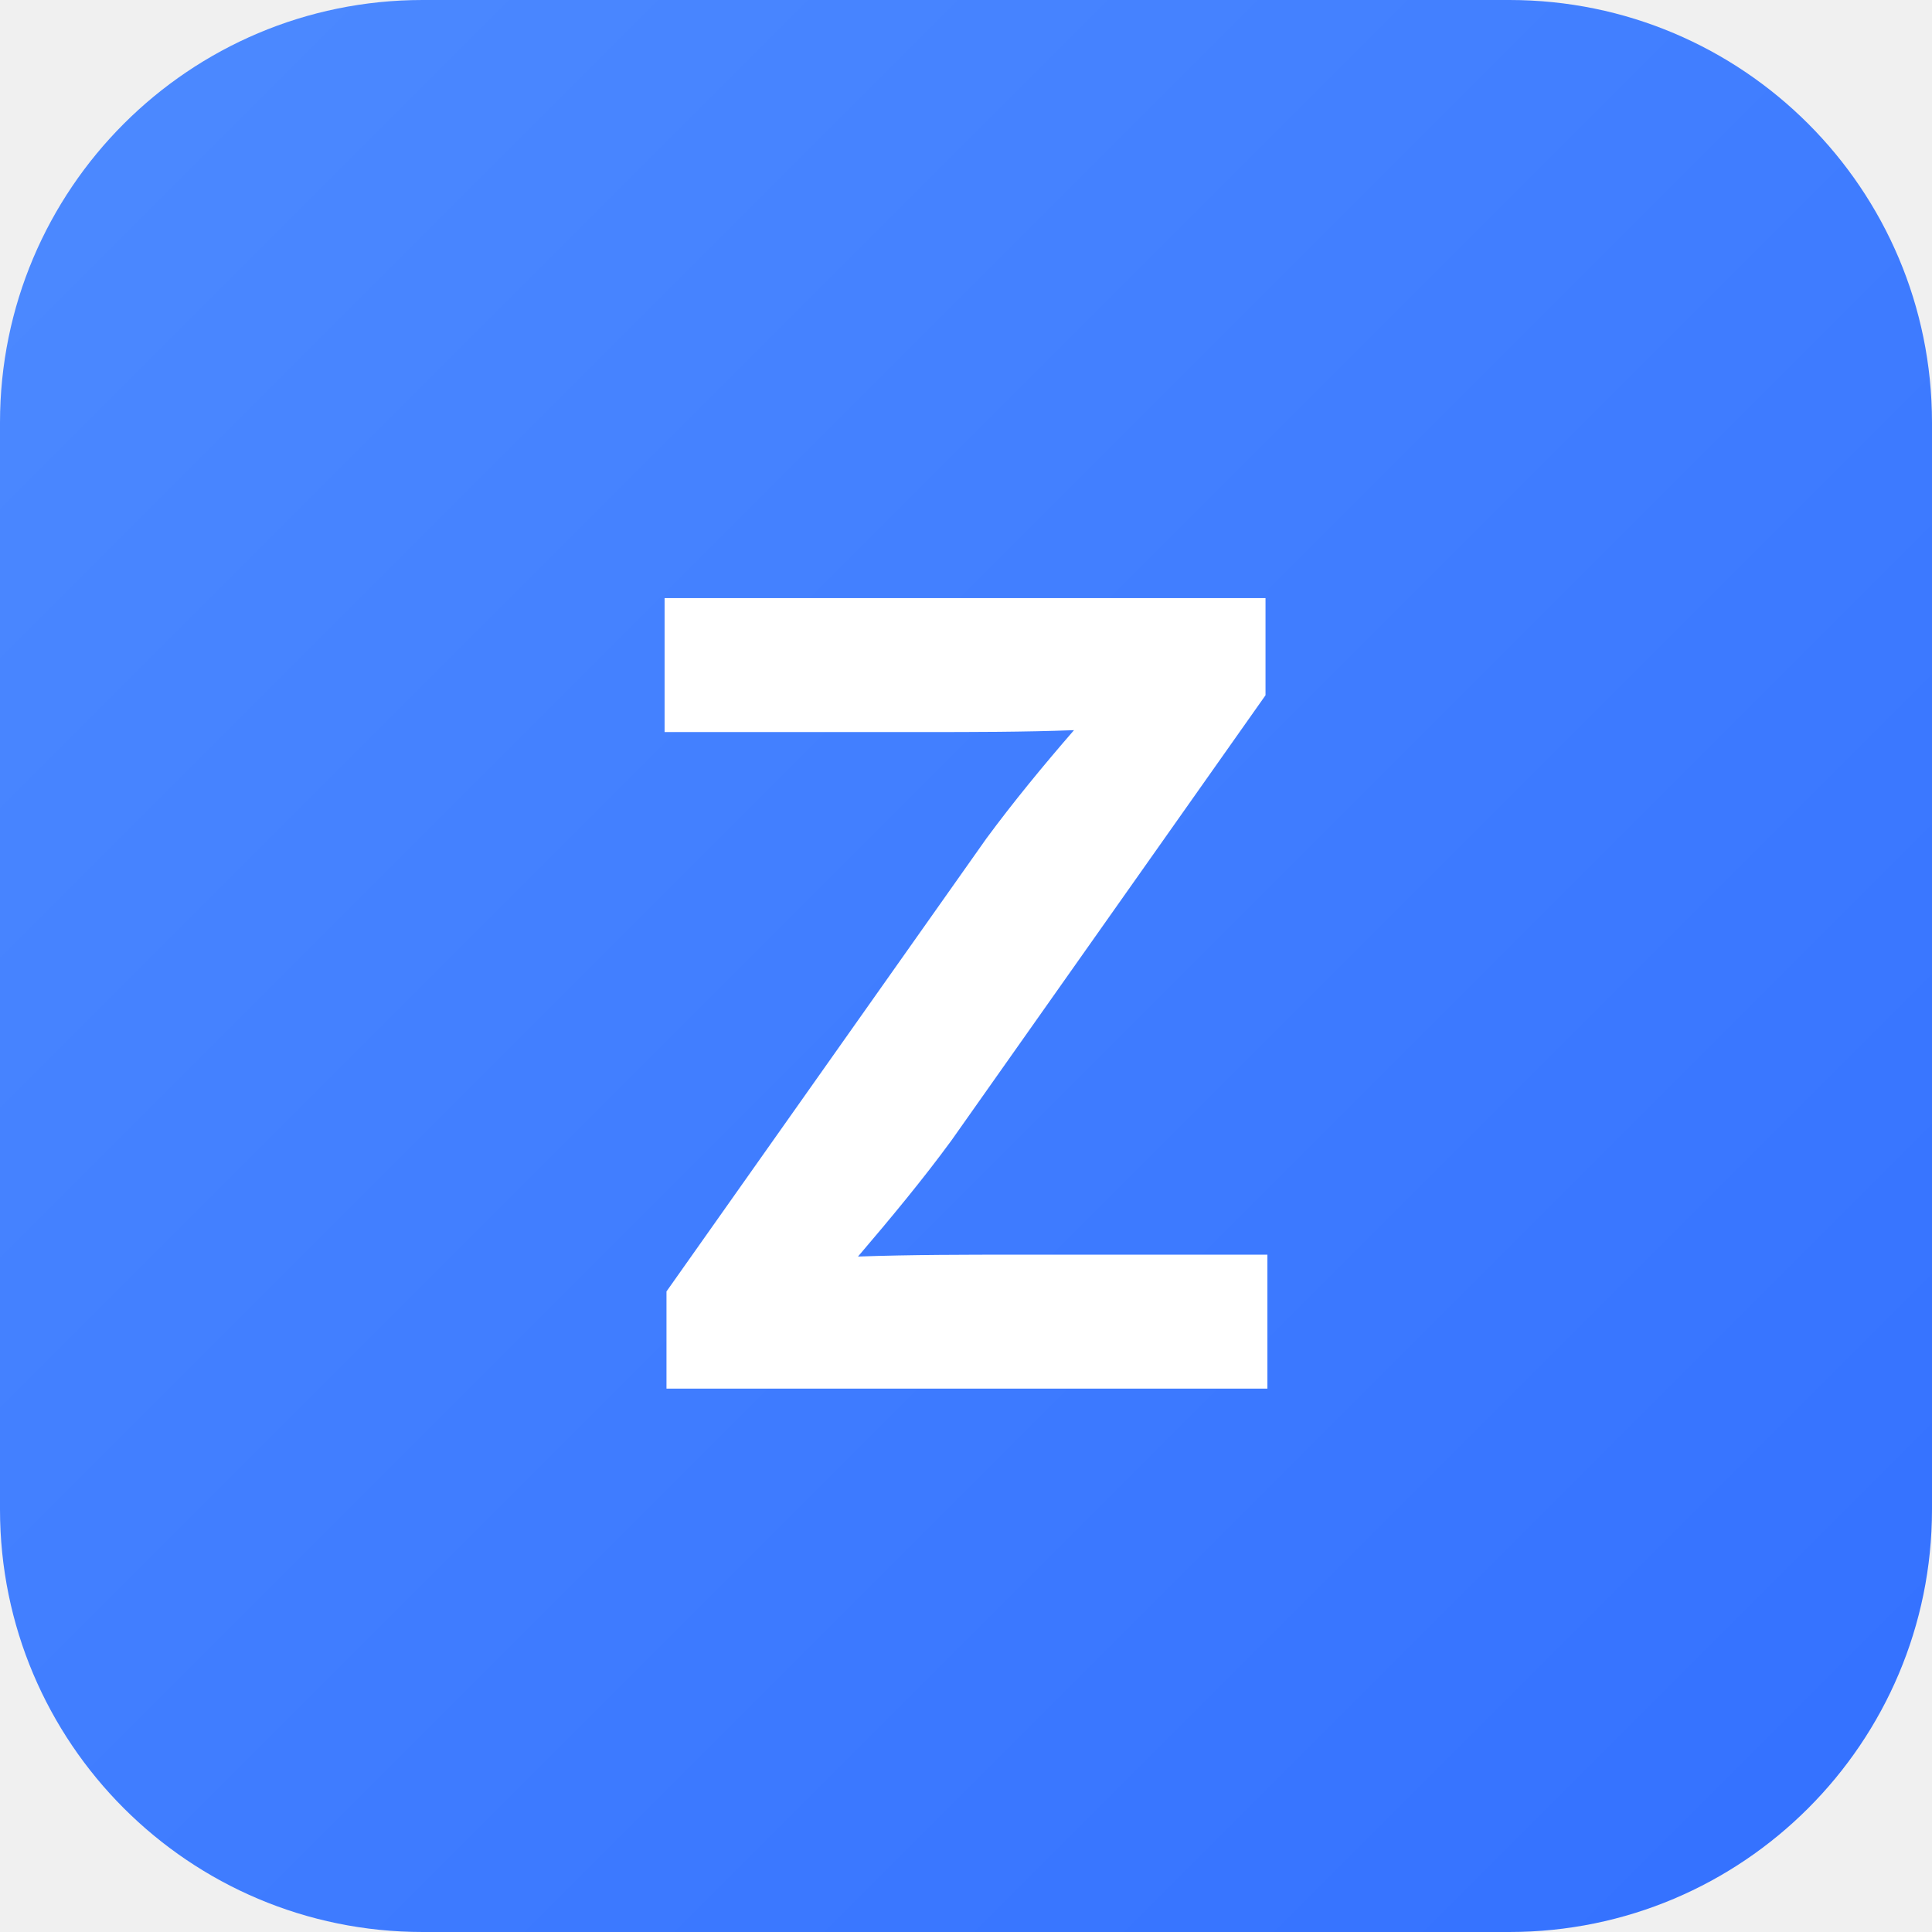
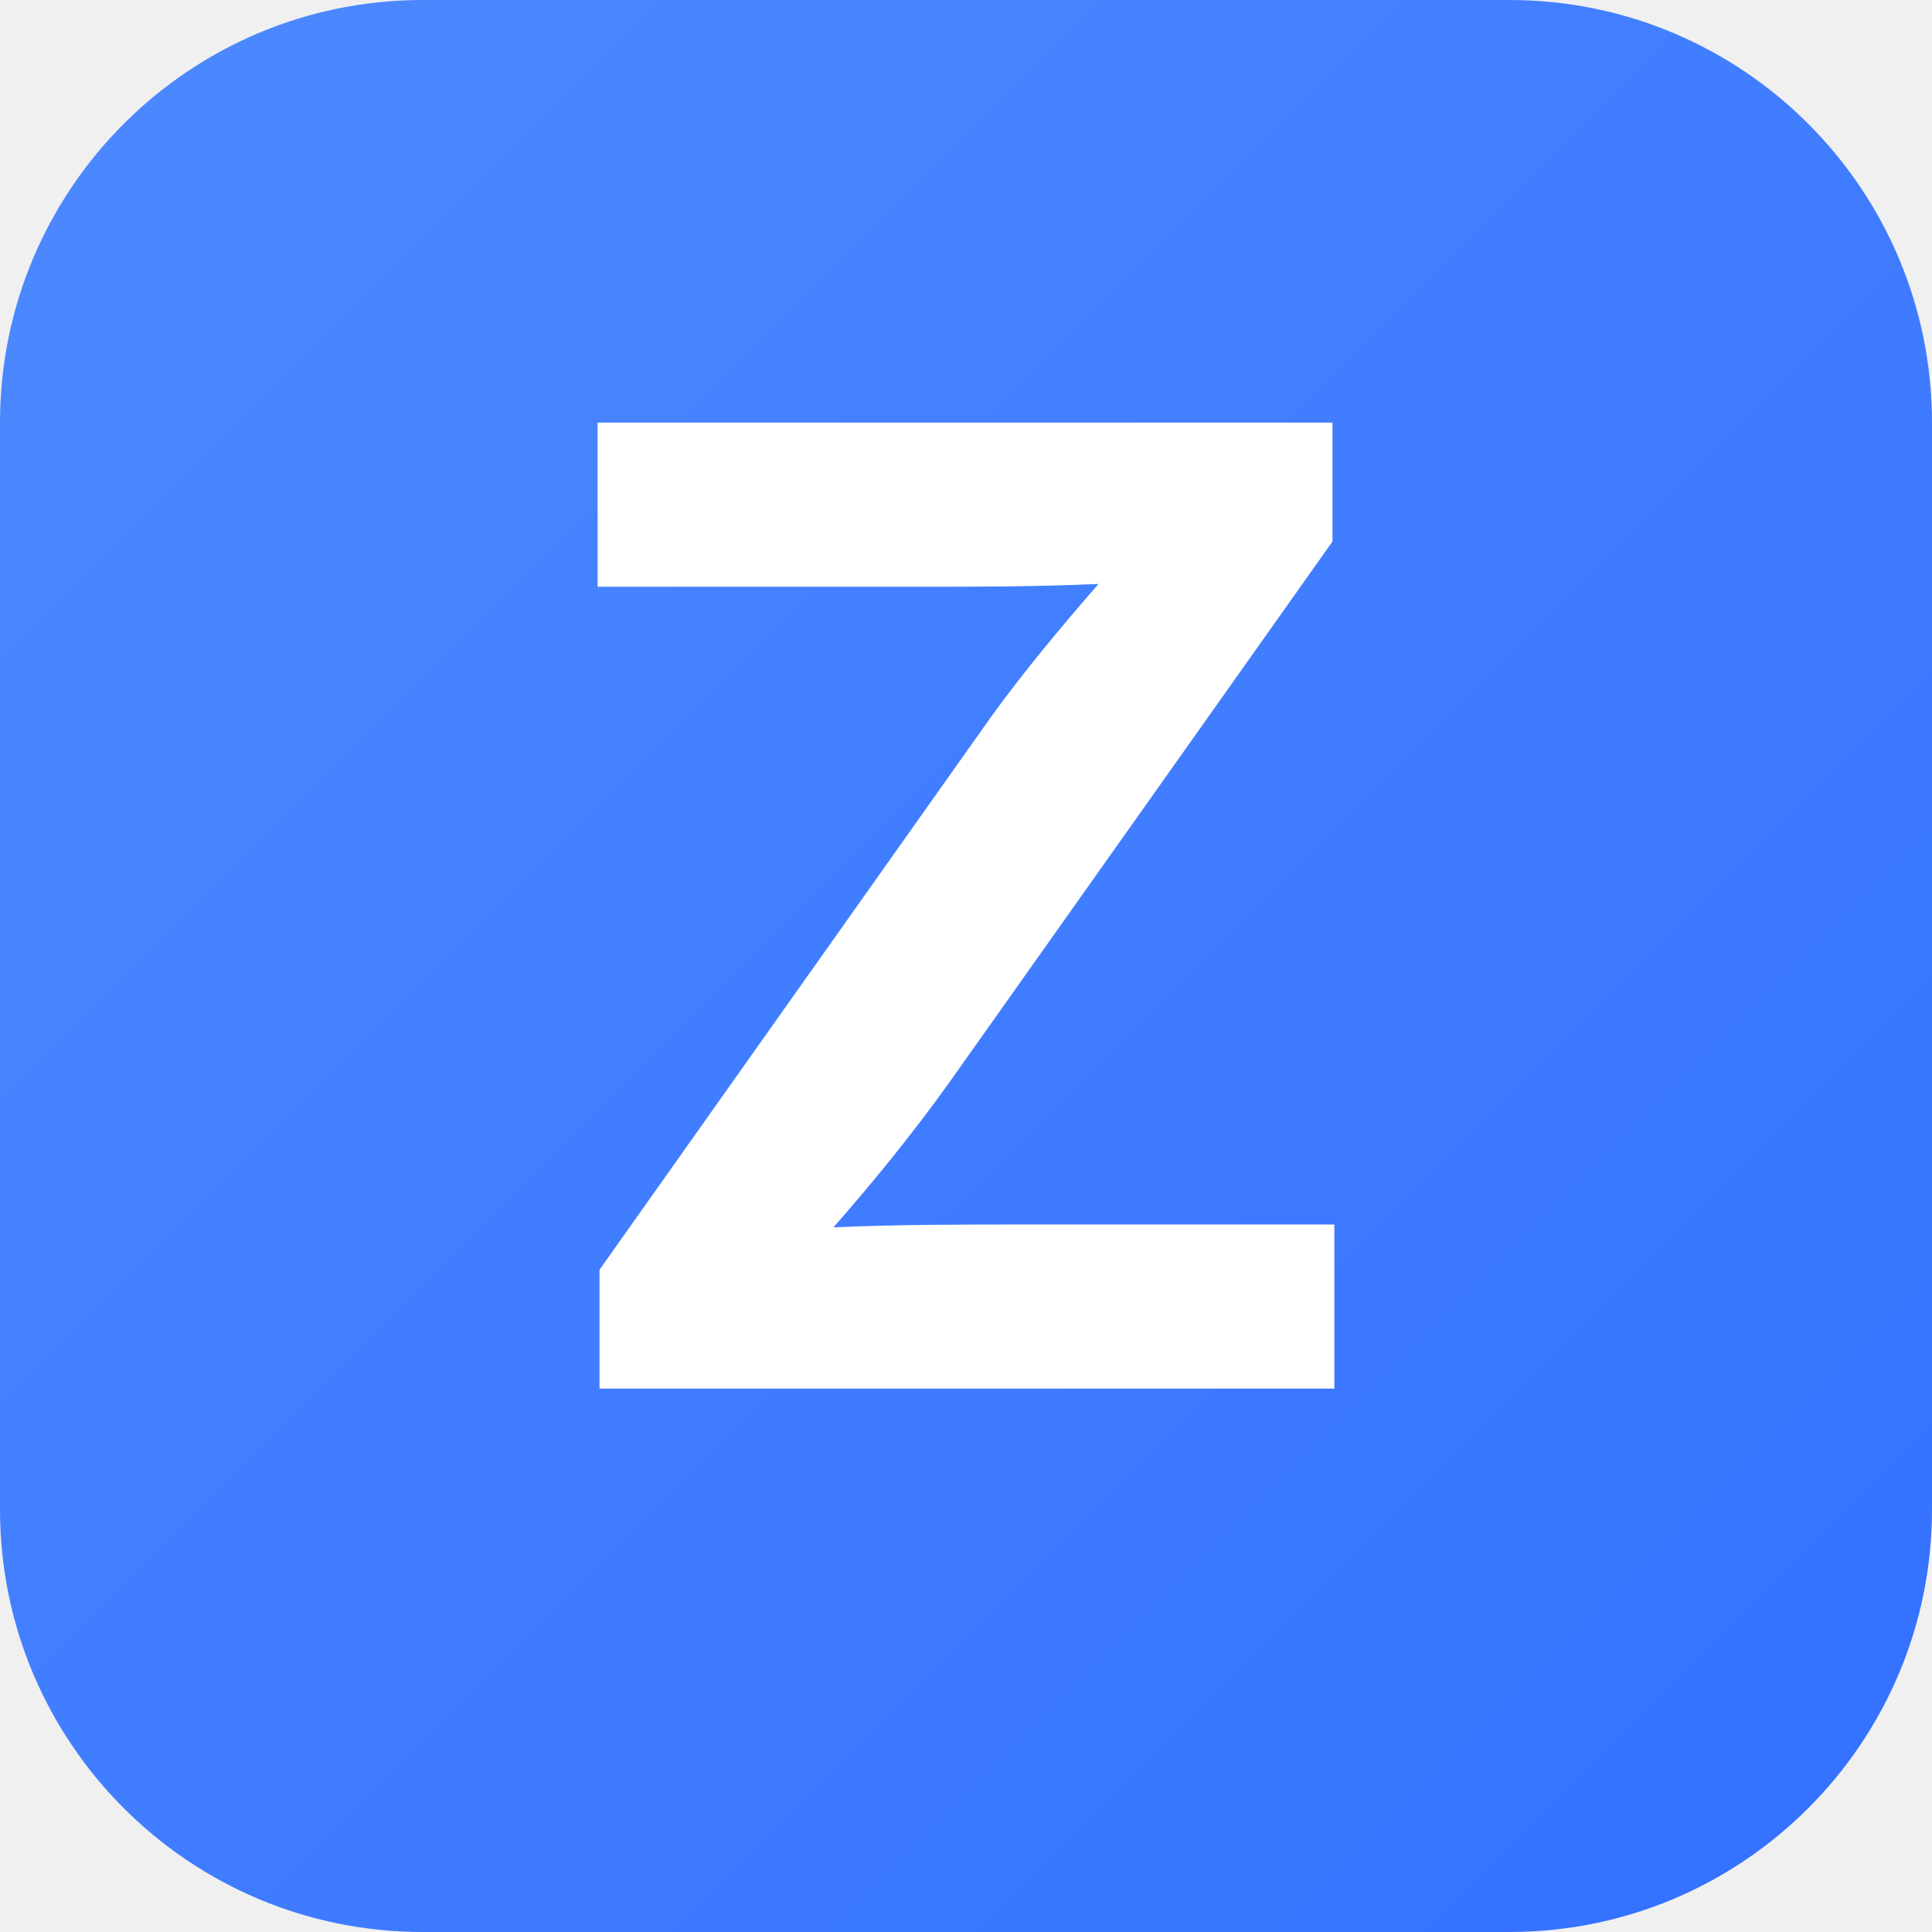
<svg xmlns="http://www.w3.org/2000/svg" viewBox="0 0 32 32">
  <defs>
    <linearGradient id="g" x1="0" y1="0" x2="1" y2="1">
      <stop offset="0%" stop-color="#4d8aff" />
      <stop offset="100%" stop-color="#3370ff" />
    </linearGradient>
  </defs>
  <rect width="32" height="32" rx="7" fill="url(#g)" />
-   <text x="16" y="23" text-anchor="middle" font-family="system-ui,-apple-system,BlinkMacSystemFont,sans-serif" font-size="18" font-weight="700" fill="white">Z</text>
+   <text x="16" y="23" text-anchor="middle" font-family="system-ui,-apple-system,BlinkMacSystemFont,sans-serif" font-size="22" font-weight="700" fill="white">Z</text>
</svg>
